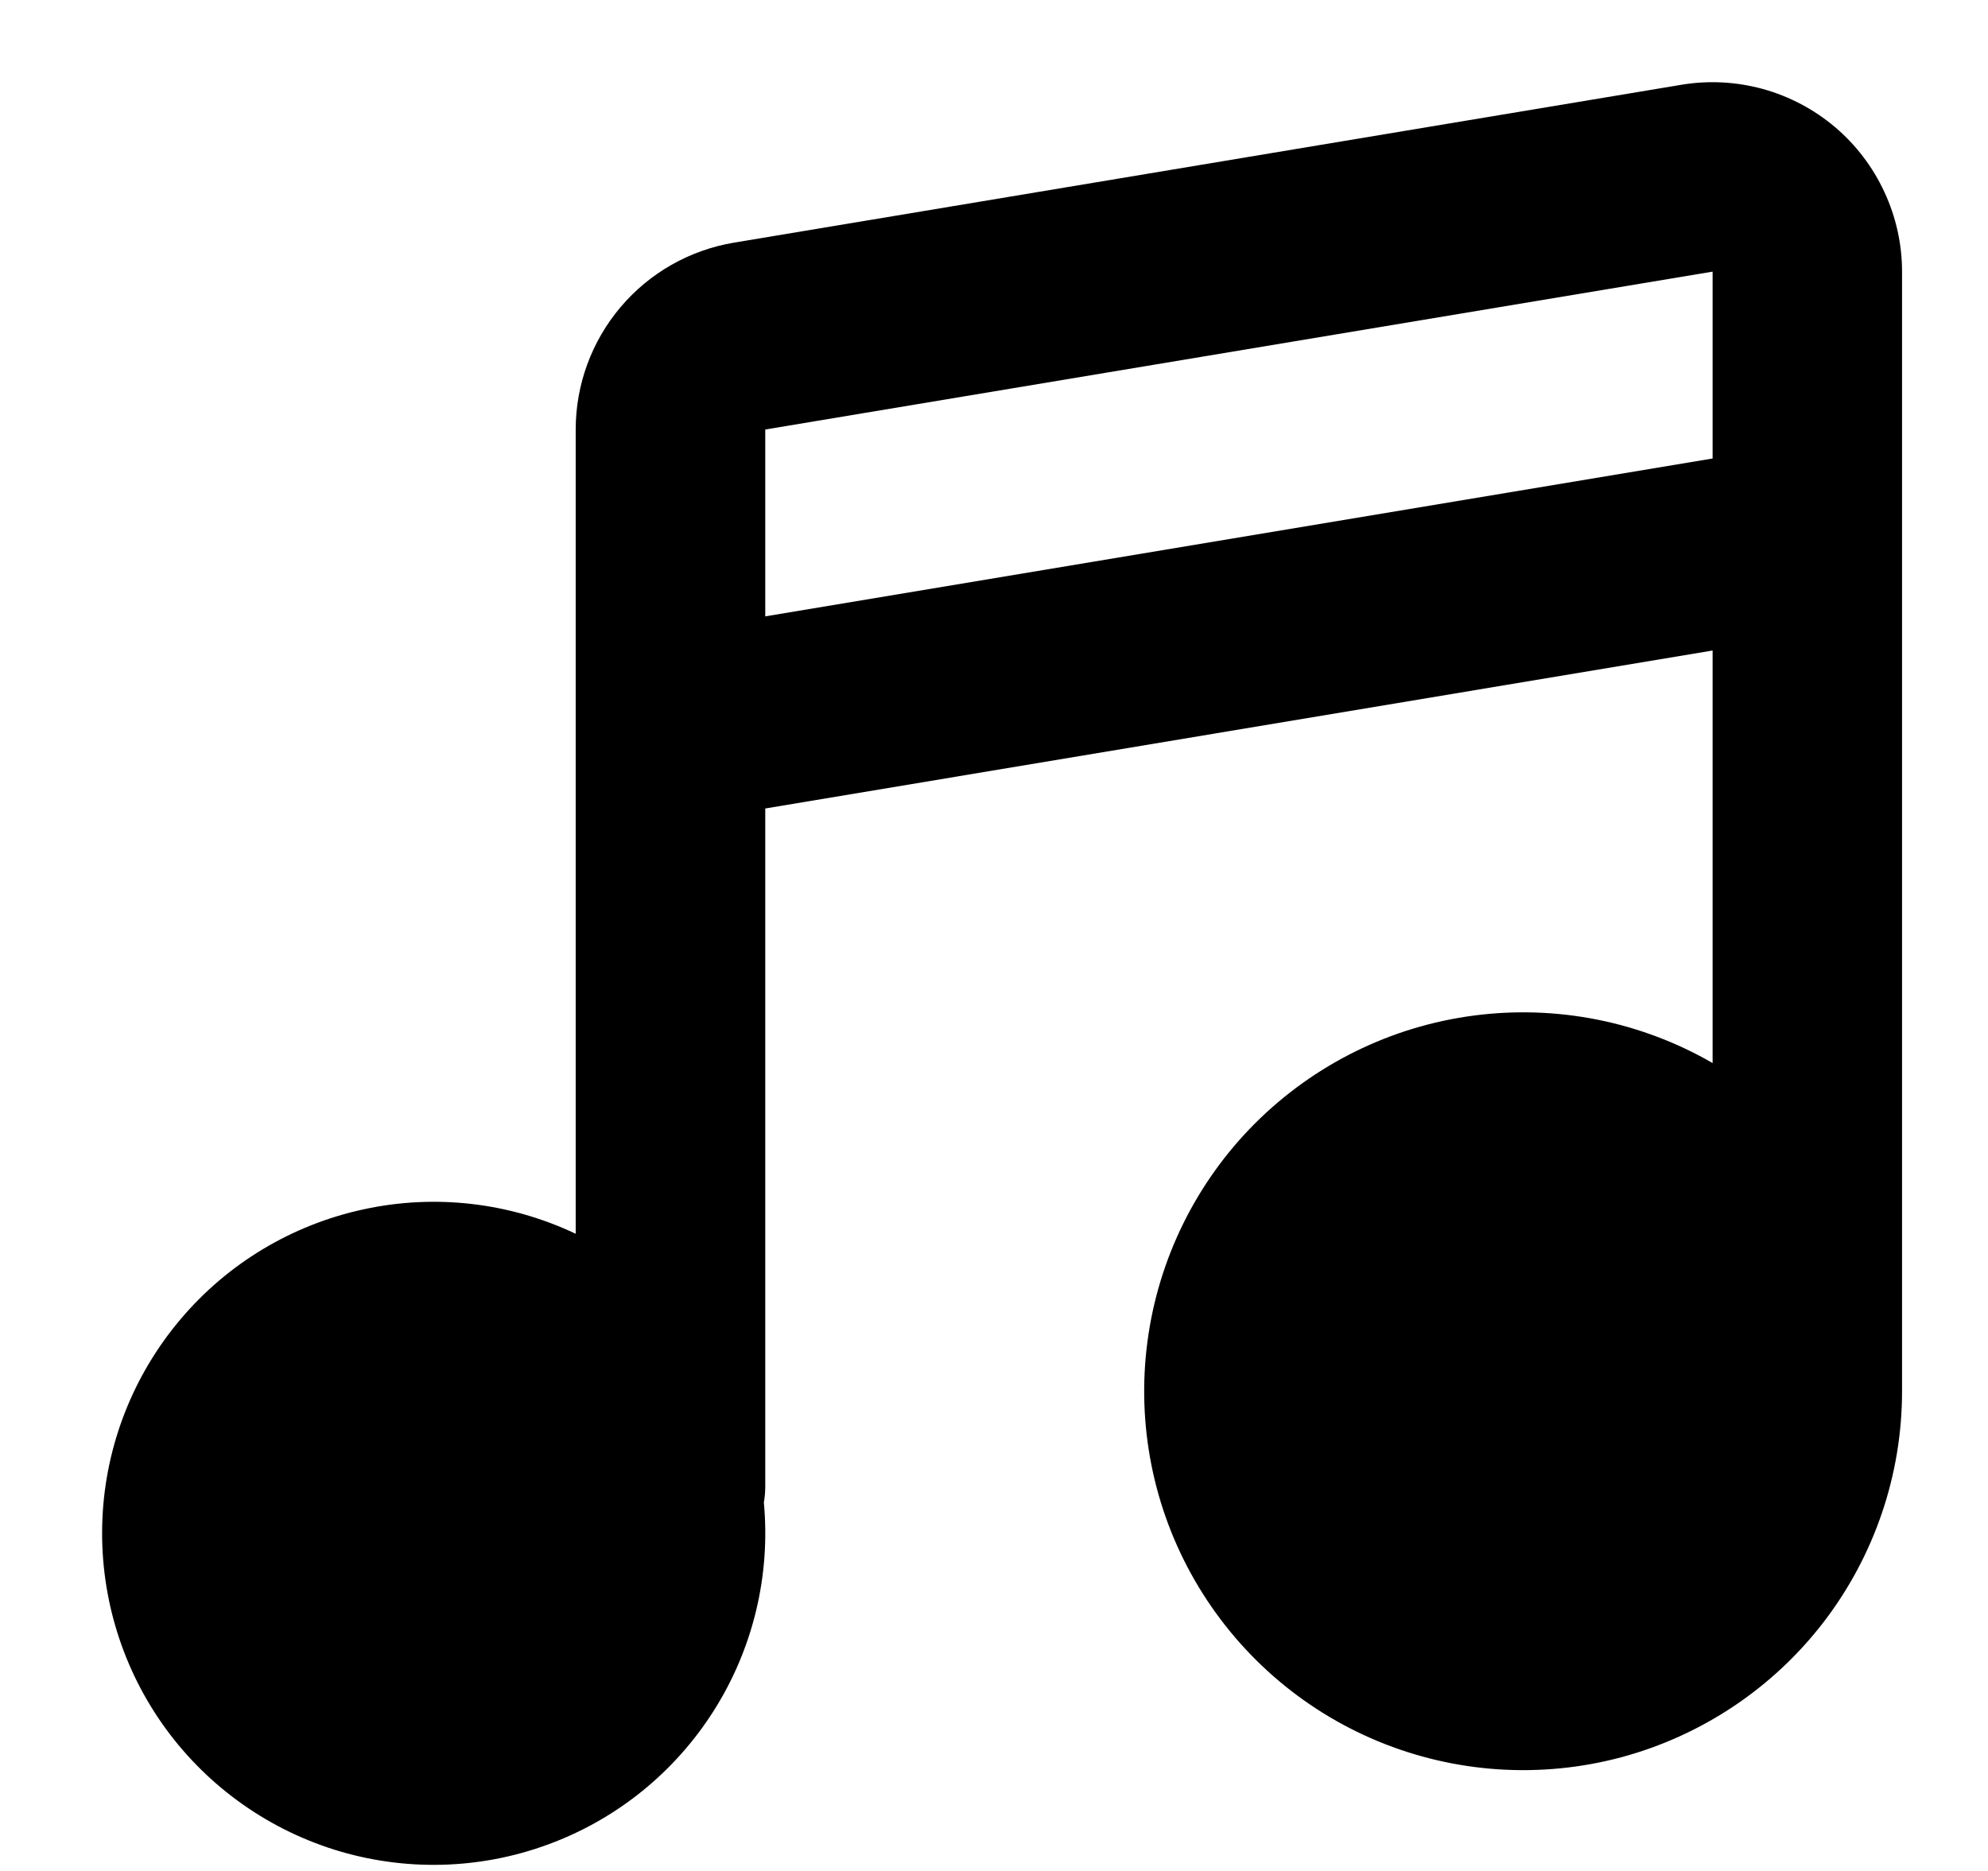
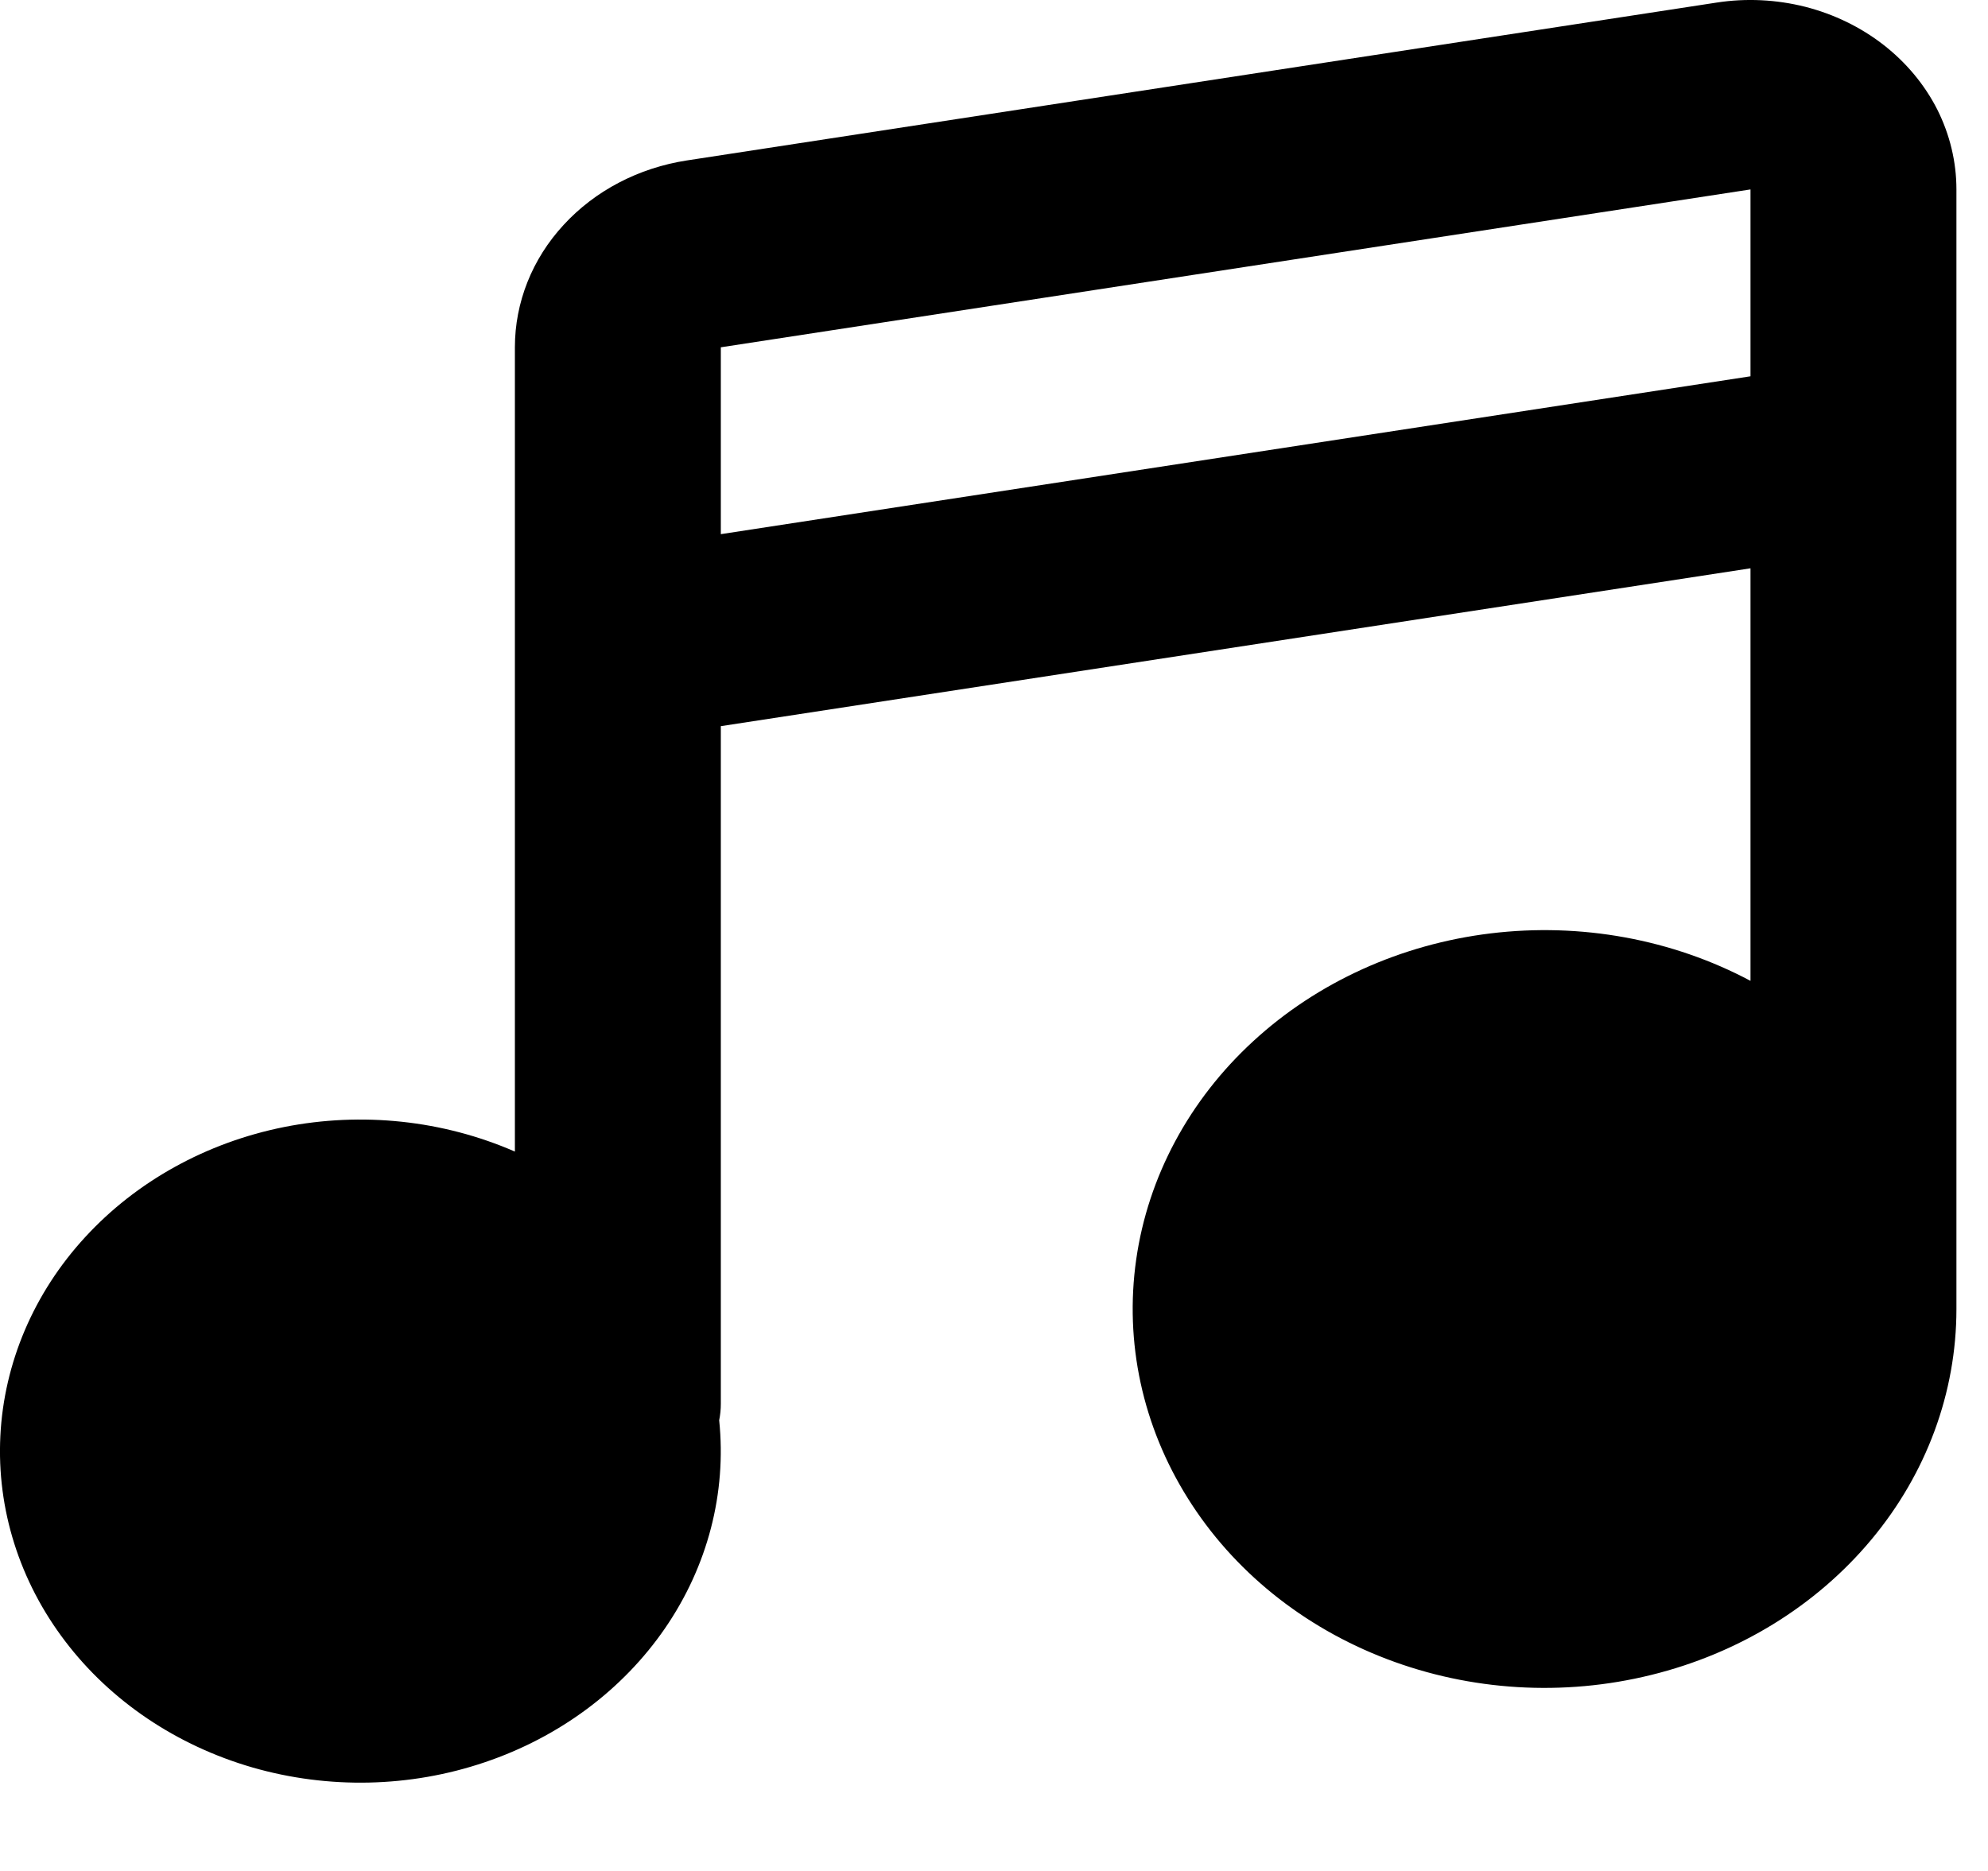
<svg xmlns="http://www.w3.org/2000/svg" width="17" height="16" viewBox="0 0 17 16" fill="none">
-   <path fill-rule="evenodd" clip-rule="evenodd" d="M14.378 0.725C14.61 0.686 14.848 0.699 15.075 0.761C15.302 0.824 15.512 0.935 15.692 1.087C15.871 1.239 16.015 1.428 16.114 1.642C16.213 1.855 16.265 2.087 16.265 2.323V11.898C16.265 12.611 16.029 13.305 15.595 13.871C15.161 14.436 14.552 14.843 13.863 15.028C13.174 15.212 12.443 15.164 11.784 14.891C11.125 14.618 10.575 14.135 10.218 13.517C9.861 12.899 9.719 12.181 9.812 11.474C9.905 10.767 10.229 10.11 10.733 9.606C11.238 9.102 11.894 8.778 12.602 8.685C13.309 8.592 14.027 8.734 14.645 9.091V5.563L6.544 6.914V12.708C6.544 12.757 6.54 12.803 6.532 12.849C6.59 13.472 6.44 14.097 6.106 14.626C5.772 15.155 5.273 15.559 4.685 15.774C4.098 15.99 3.456 16.005 2.859 15.818C2.262 15.63 1.744 15.251 1.385 14.738C1.027 14.226 0.848 13.609 0.876 12.984C0.904 12.359 1.139 11.761 1.543 11.283C1.946 10.805 2.497 10.474 3.109 10.342C3.72 10.209 4.358 10.283 4.923 10.551V3.673C4.923 3.29 5.059 2.919 5.307 2.626C5.555 2.333 5.899 2.138 6.277 2.075L14.378 0.725ZM6.544 5.271L14.645 3.921V2.323L6.544 3.673V5.271Z" fill="black" />
+   <path fill-rule="evenodd" clip-rule="evenodd" d="M14.68 0.022C14.932 -0.017 15.19 -0.004 15.437 0.058C15.683 0.121 15.912 0.232 16.107 0.384C16.302 0.536 16.459 0.725 16.567 0.938C16.674 1.152 16.73 1.384 16.73 1.62V11.195C16.73 11.908 16.474 12.602 16.002 13.167C15.53 13.733 14.868 14.14 14.119 14.324C13.37 14.509 12.576 14.461 11.86 14.188C11.143 13.915 10.545 13.432 10.158 12.814C9.77 12.196 9.615 11.478 9.716 10.771C9.817 10.064 10.169 9.407 10.718 8.903C11.266 8.399 11.98 8.075 12.748 7.982C13.517 7.889 14.298 8.031 14.969 8.388V4.86L6.164 6.21V12.005C6.164 12.054 6.159 12.1 6.15 12.146C6.214 12.769 6.051 13.394 5.688 13.923C5.325 14.452 4.782 14.856 4.144 15.071C3.506 15.287 2.808 15.302 2.159 15.115C1.51 14.927 0.947 14.548 0.557 14.035C0.167 13.523 -0.028 12.906 0.003 12.281C0.034 11.656 0.289 11.057 0.728 10.58C1.167 10.102 1.765 9.771 2.43 9.638C3.095 9.506 3.788 9.58 4.403 9.848V2.97C4.403 2.587 4.55 2.215 4.82 1.923C5.089 1.63 5.463 1.435 5.874 1.372L14.68 0.022ZM6.164 4.568L14.969 3.218V1.62L6.164 2.97V4.568Z" fill="black" />
</svg>
